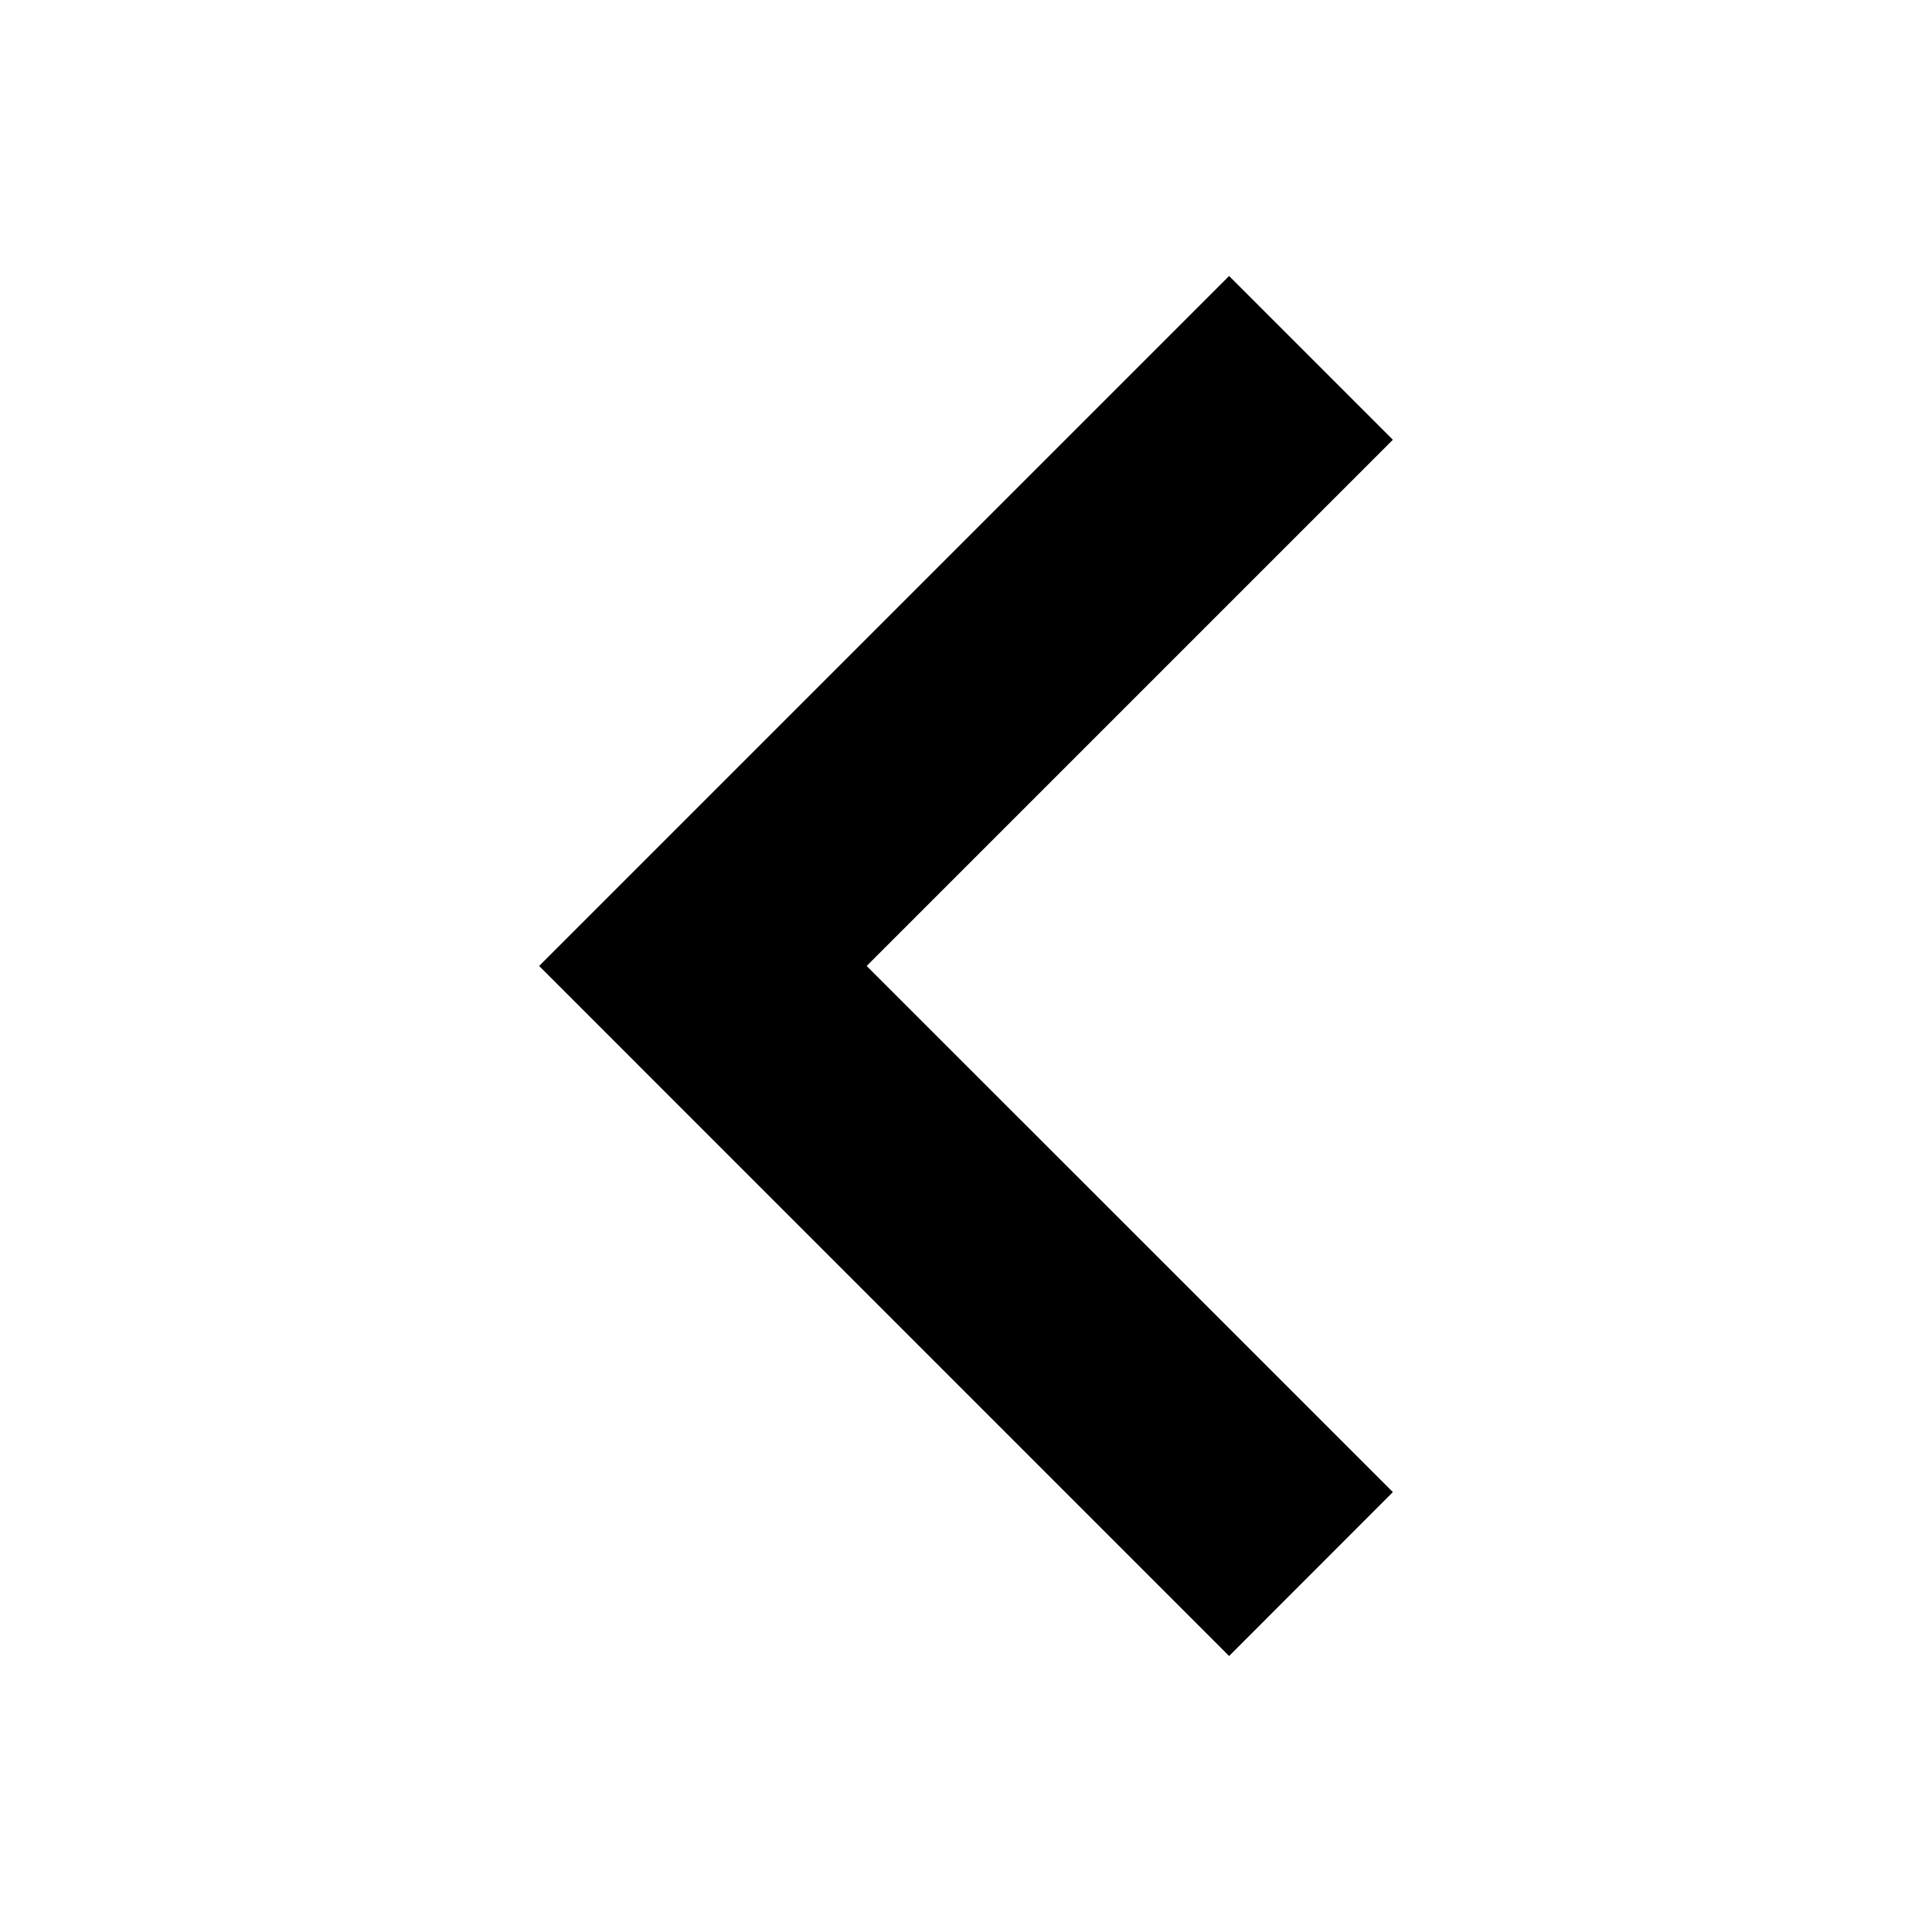
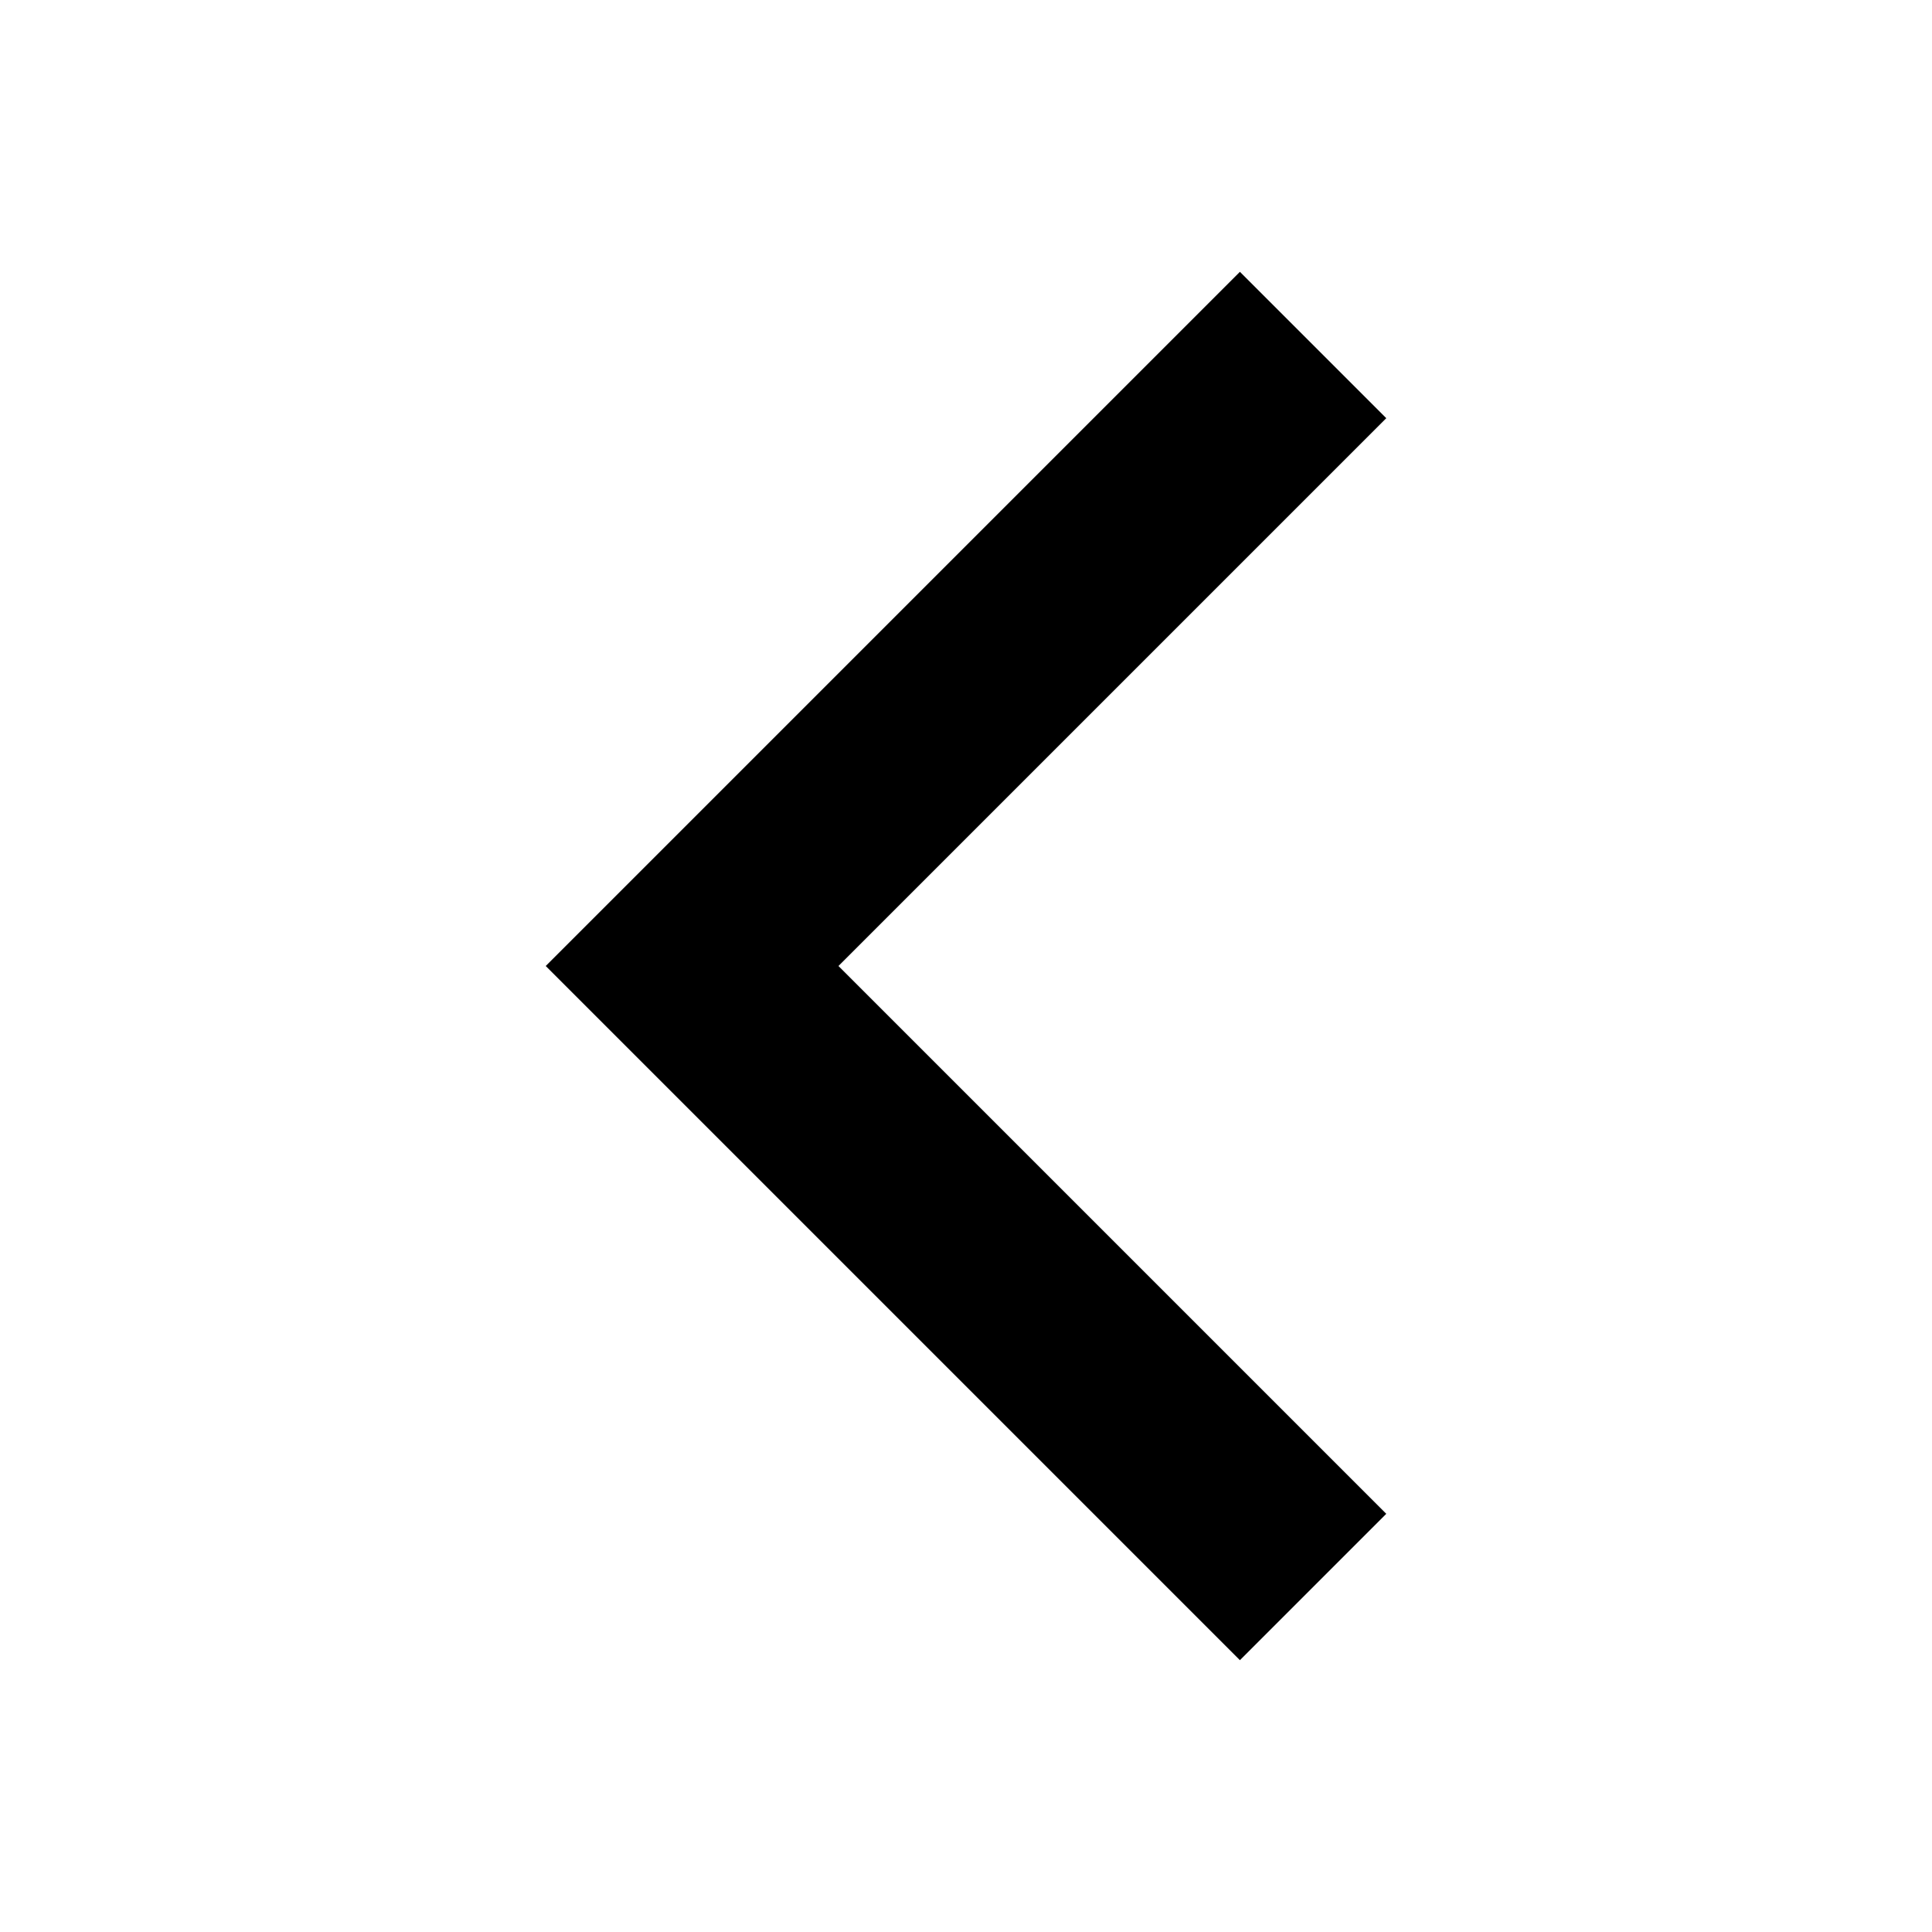
<svg xmlns="http://www.w3.org/2000/svg" viewBox="0 0 448 448" enable-background="new 0 0 448 448">
-   <path d="M125.016 223.992l159.993-159.992 37.975 37.975-122.018 122.017 122.018 122.002-37.975 38.006-159.993-160.008z" />
+   <path d="M126.547 224l160.969-160.969 33.938 33.938-127.032 127.031 127.031 127.031-33.938 33.938-160.968-160.969z" />
</svg>
